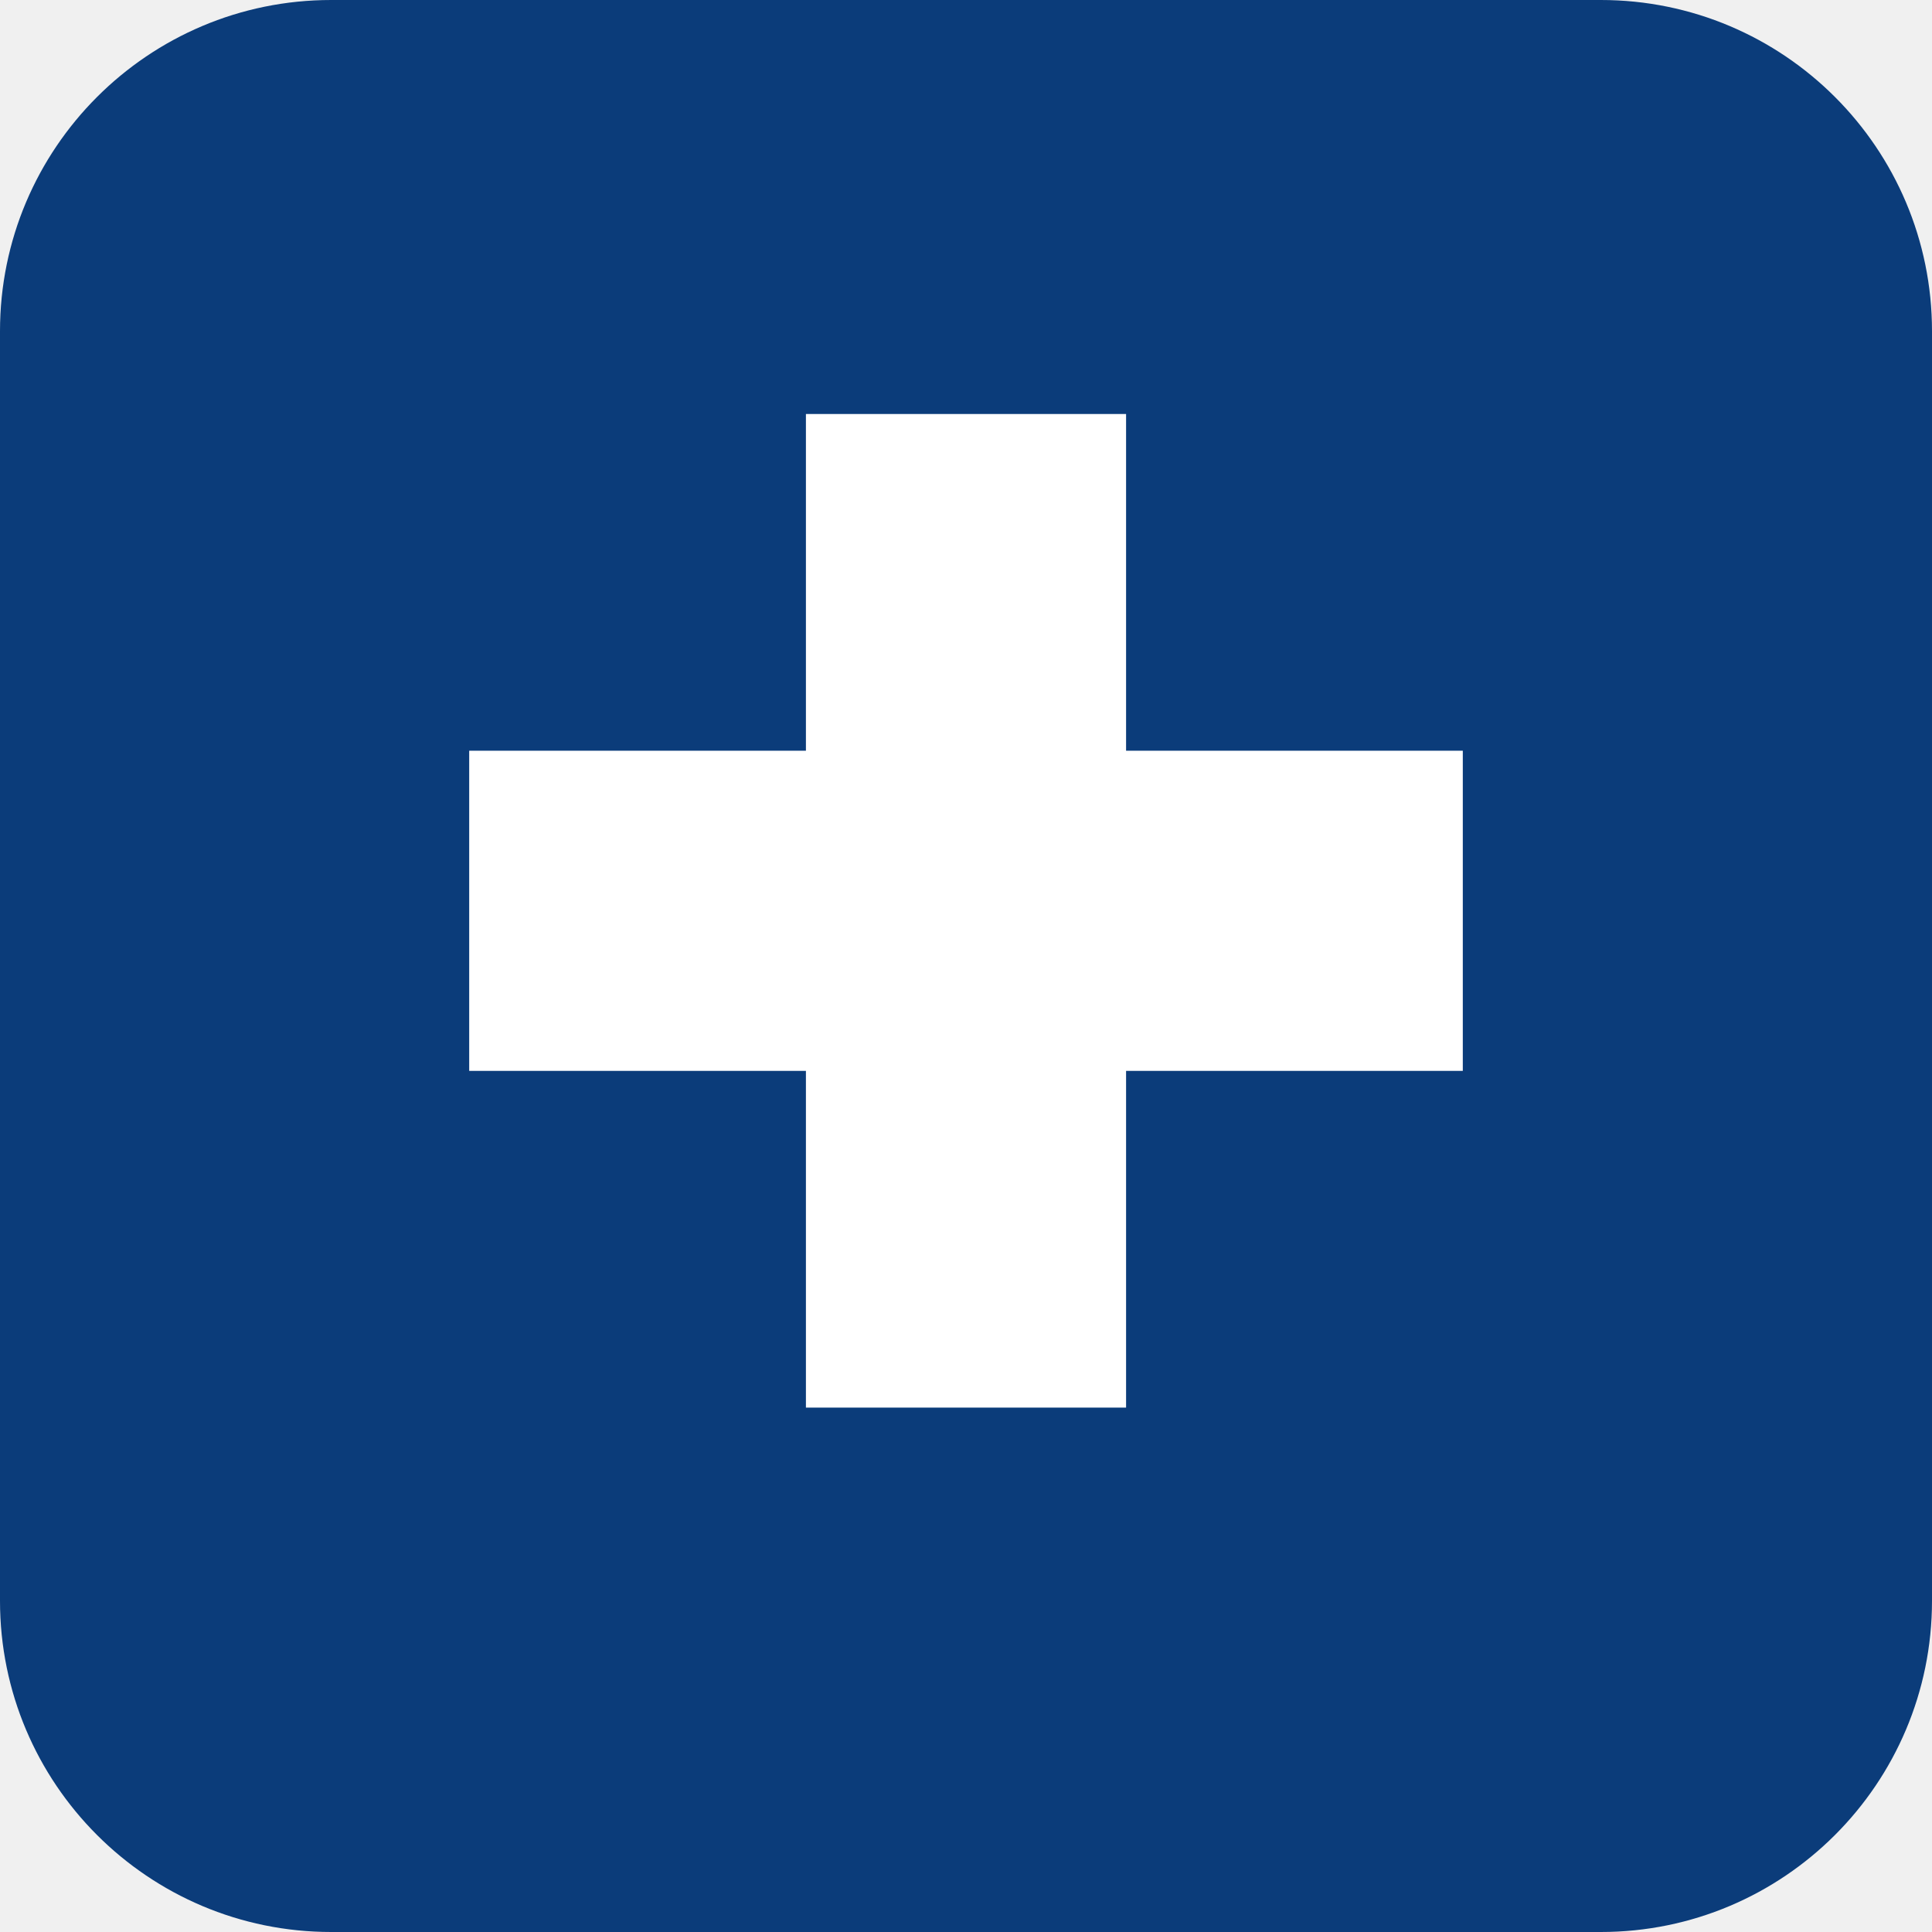
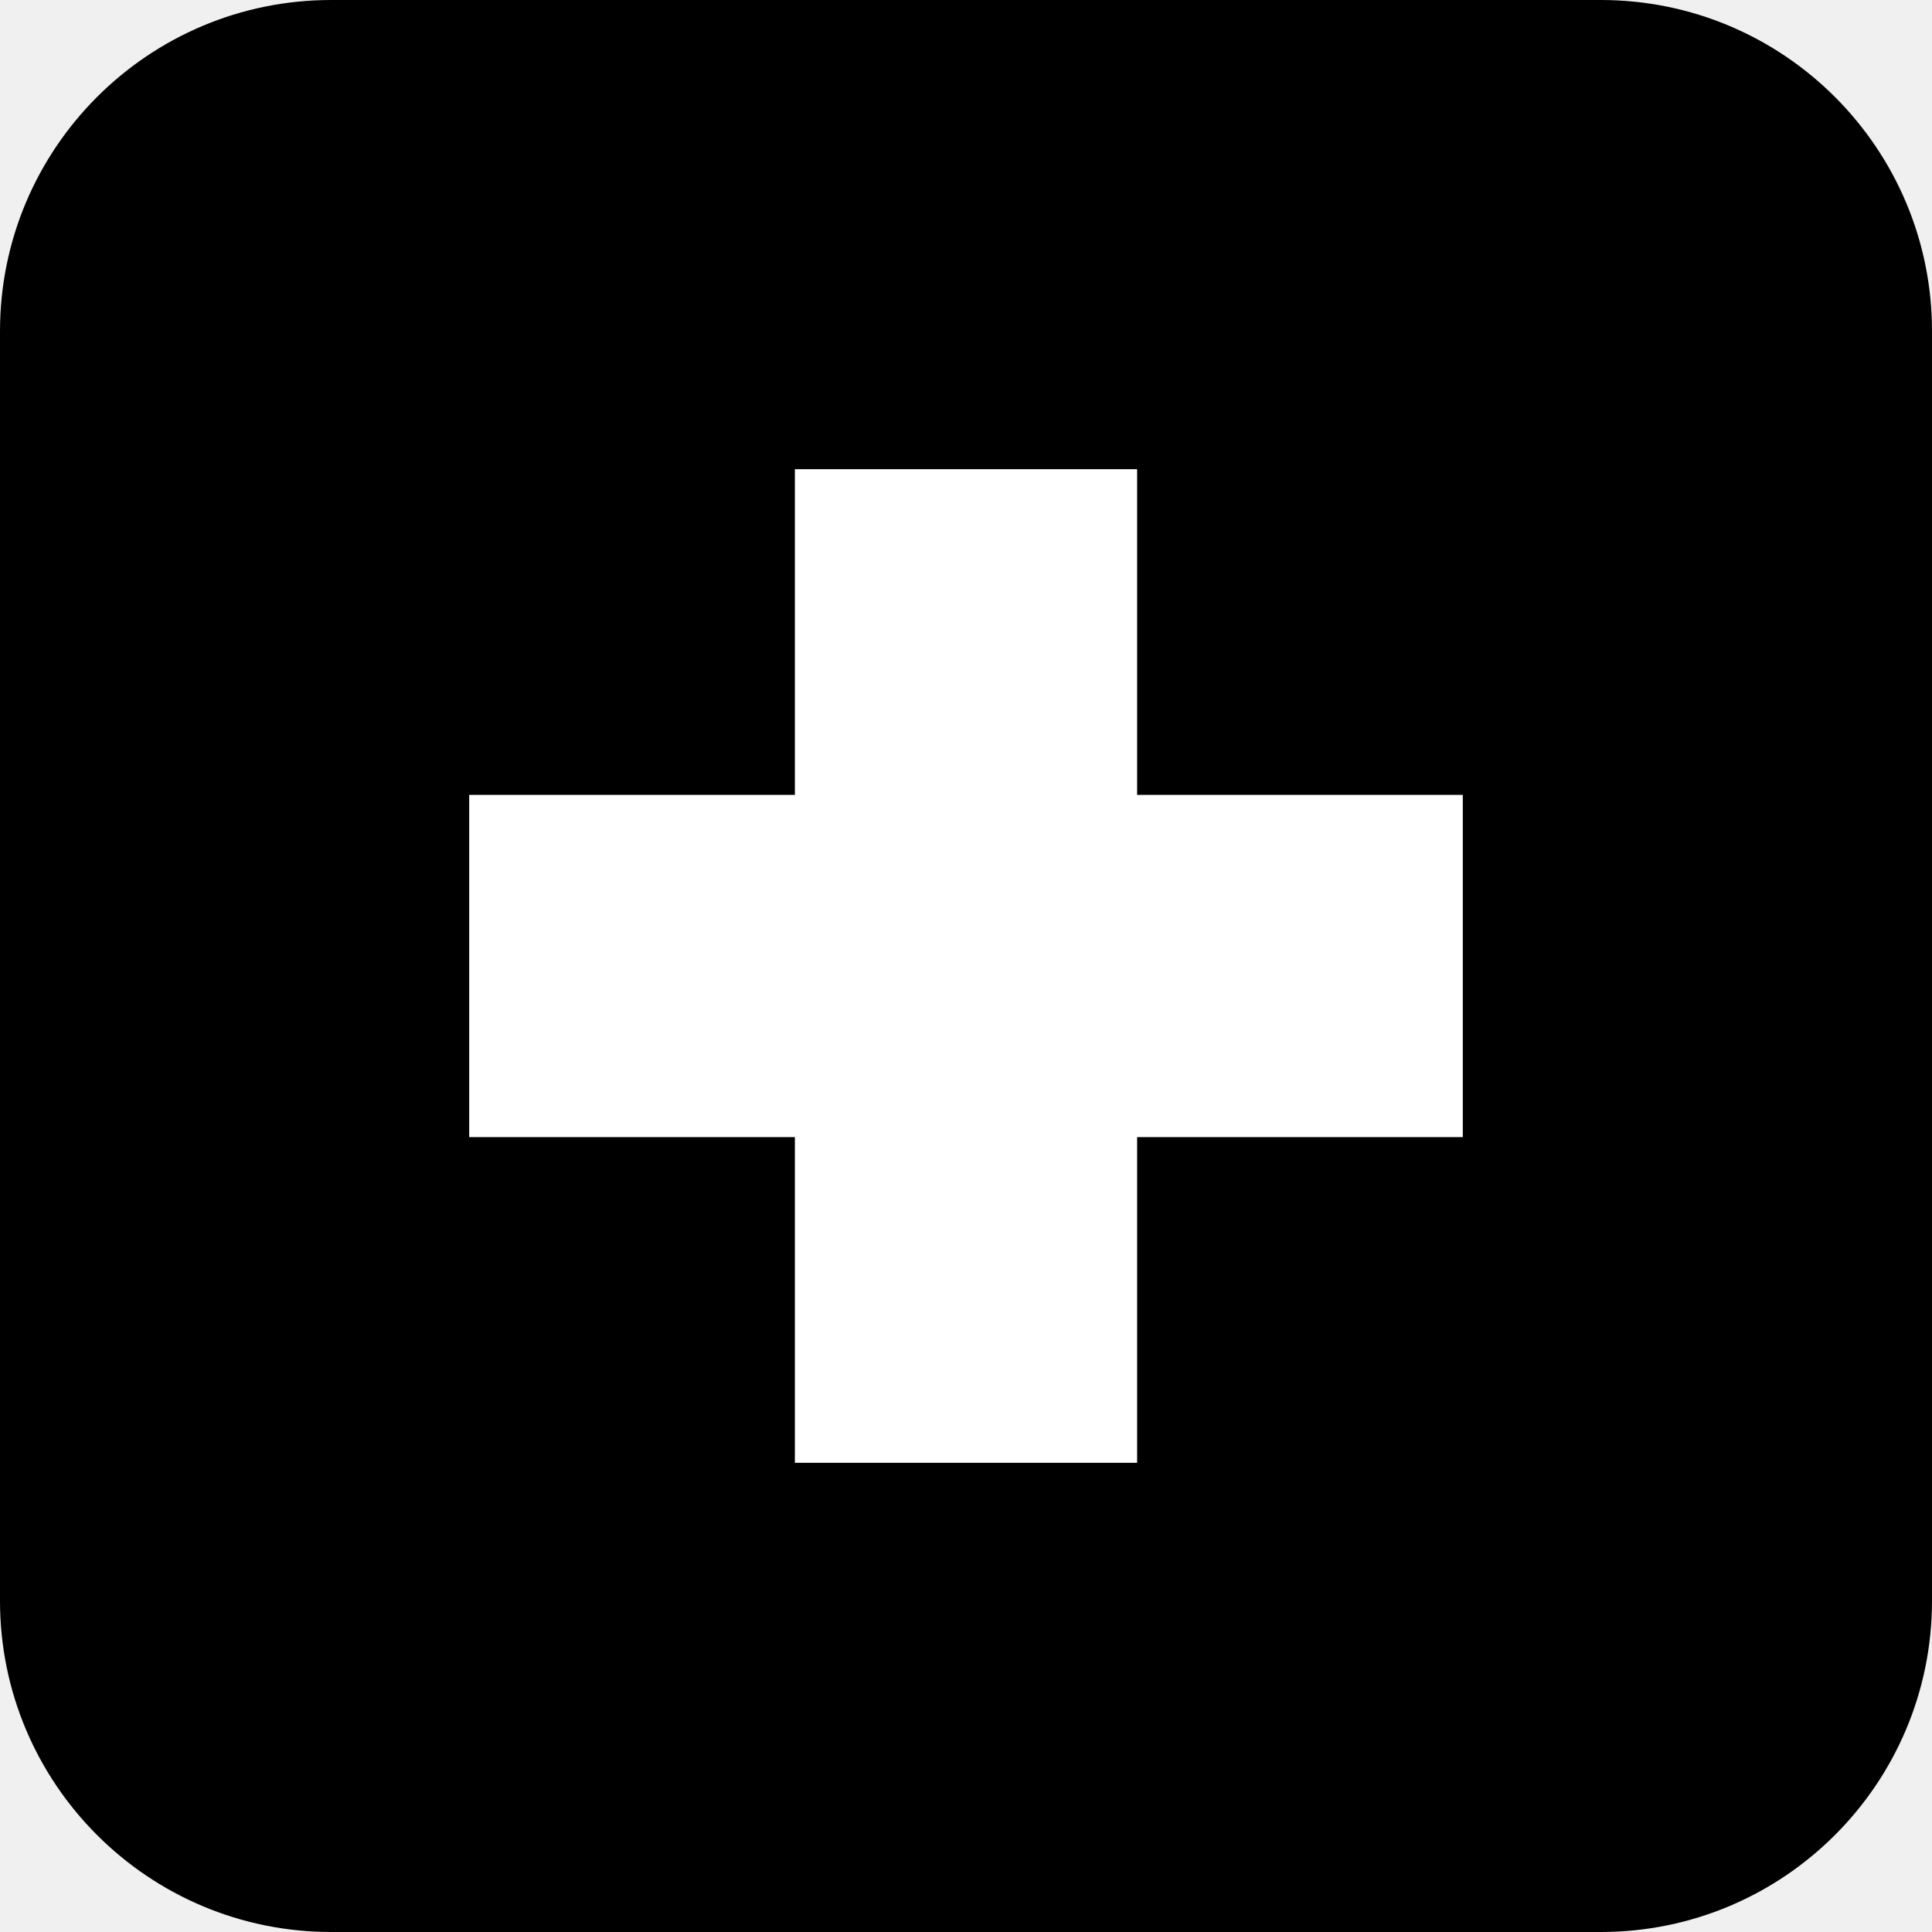
<svg xmlns="http://www.w3.org/2000/svg" width="35" height="35" viewBox="0 0 35 35" fill="none">
-   <rect width="35" height="35" rx="6" fill="#0B3C7A" />
-   <path d="M14.6 7.5h5.8v6.1h6.1v5.8h-6.1v6.1h-5.8v-6.1H8.5v-5.8h6.1z" fill="#FFFFFF" />
+   <rect width="35" height="35" rx="6" fill="#000000" />
+   <path d="M14.4 8.5h6.2v5.9h5.9v6.2h-5.9v5.9h-6.2v-5.9H8.5v-6.2h5.9z" fill="#FFFFFF" />
</svg>
